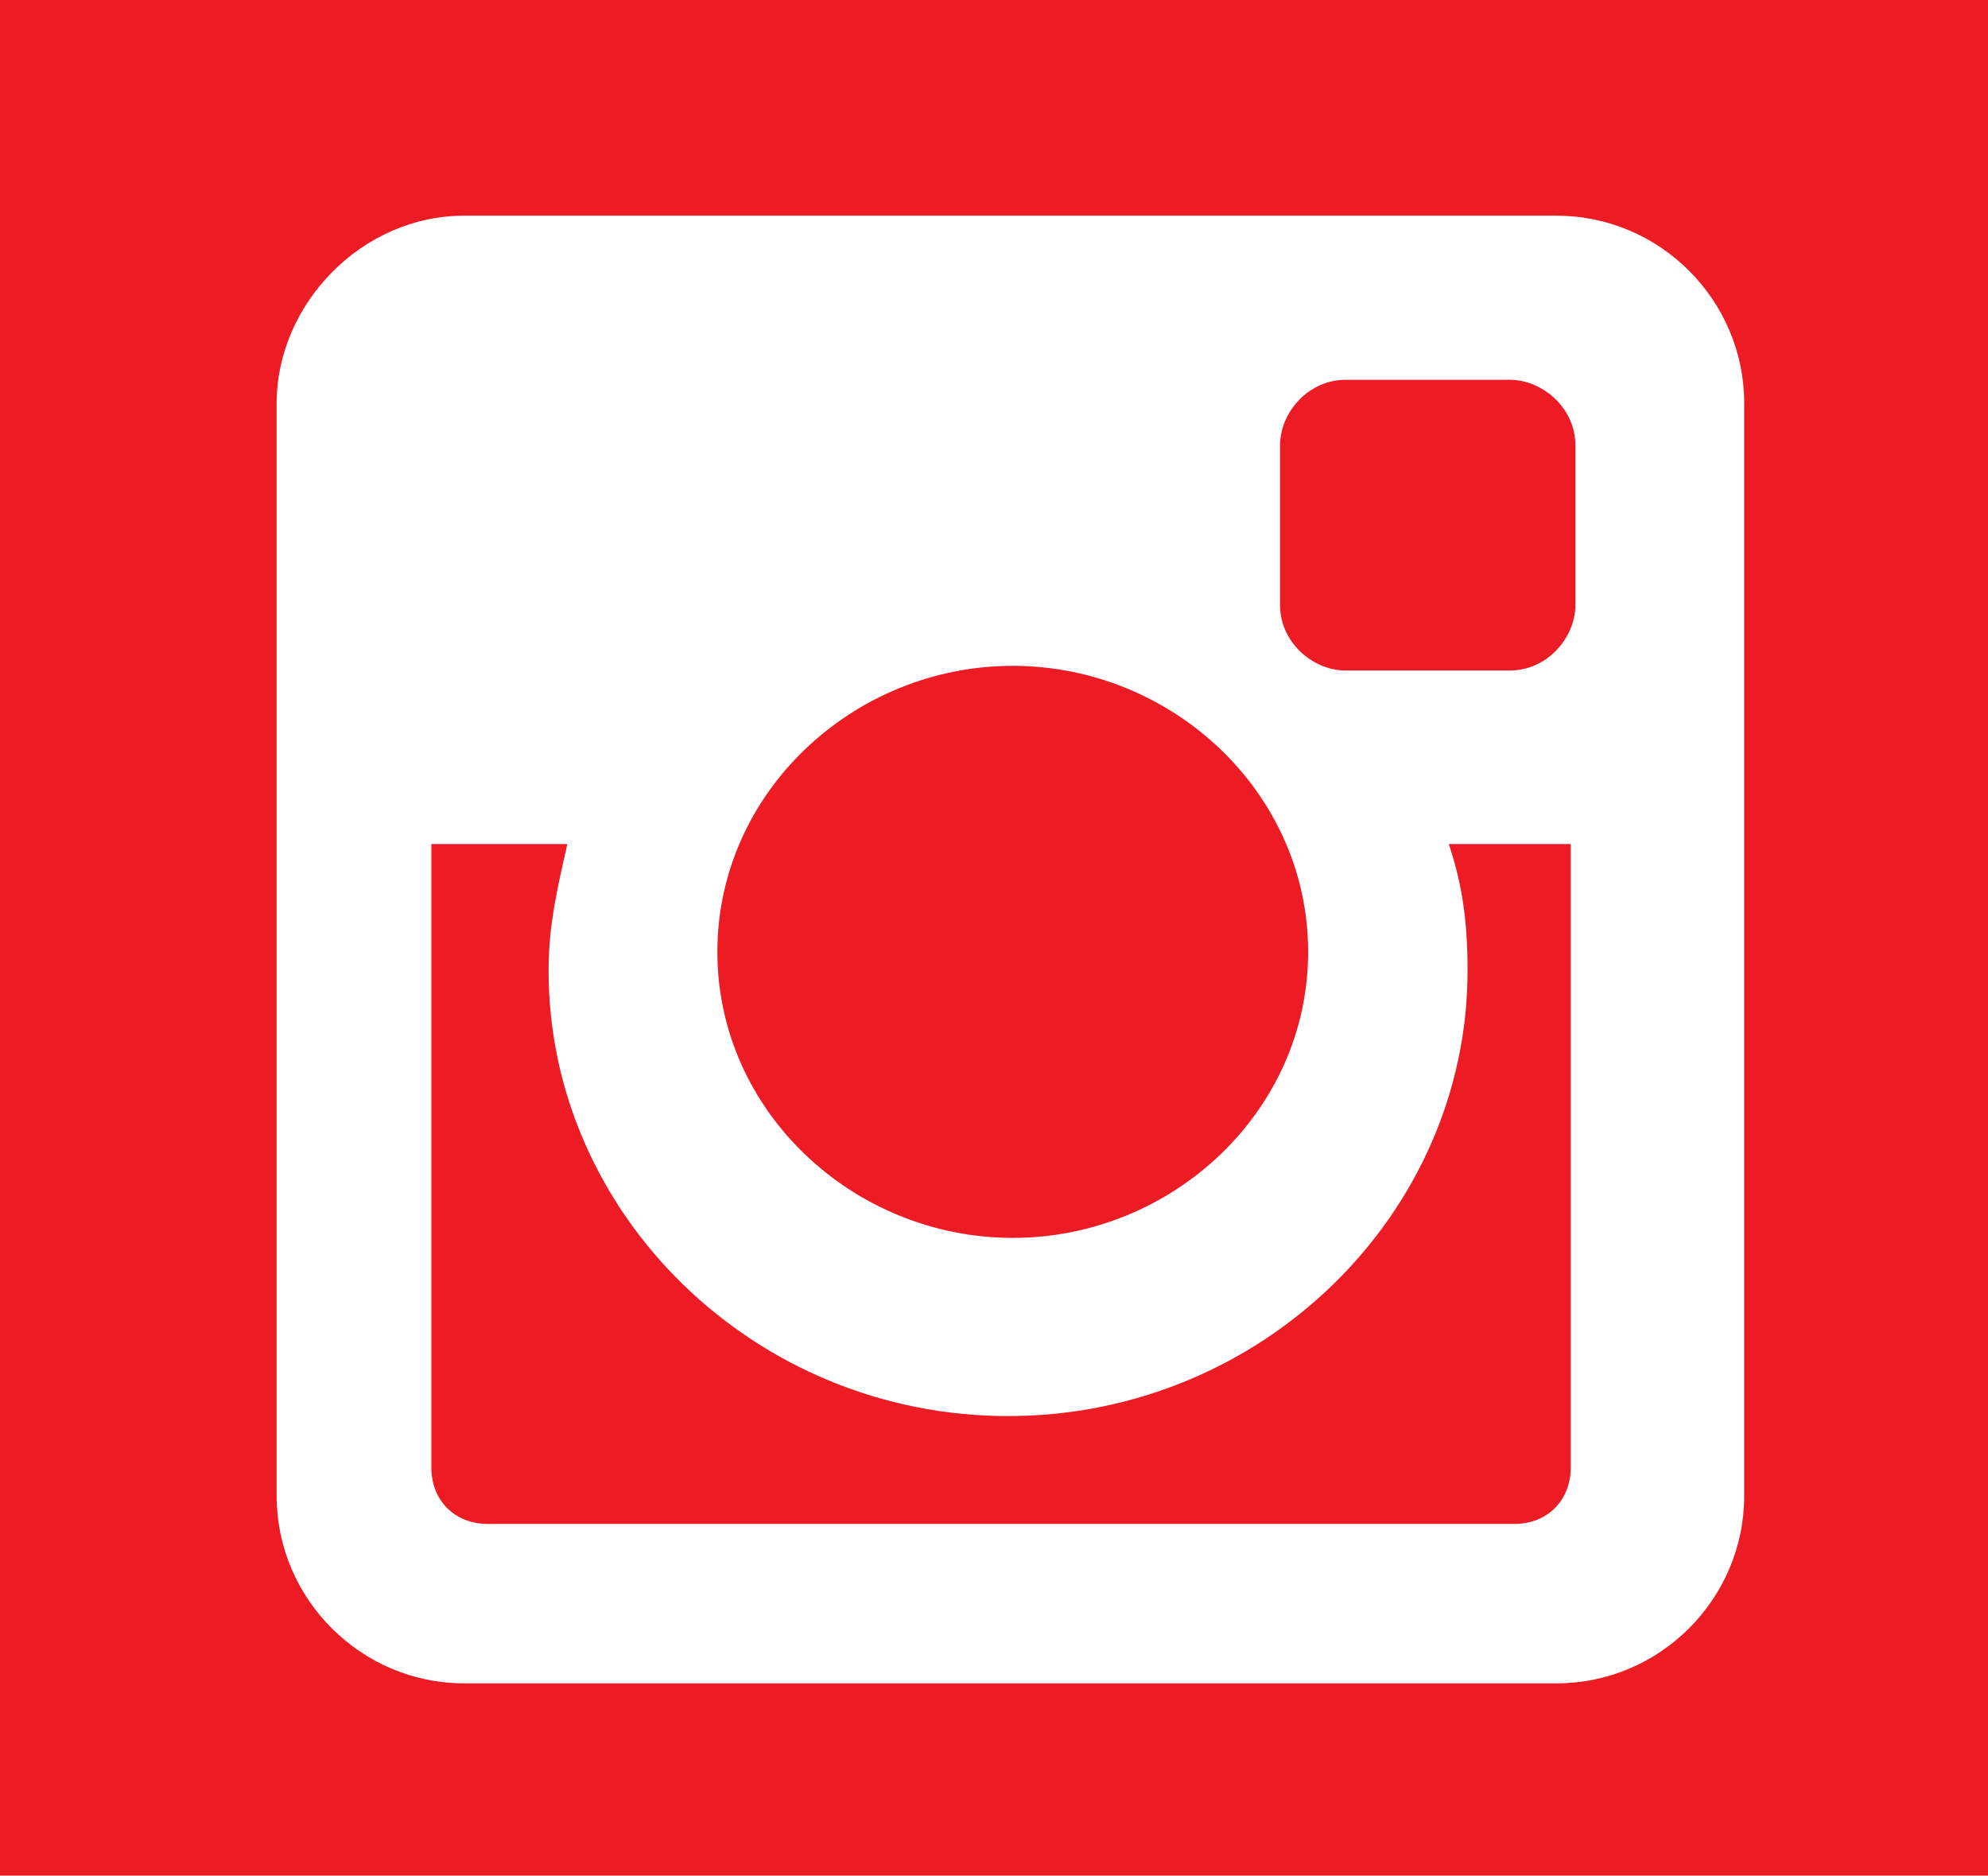
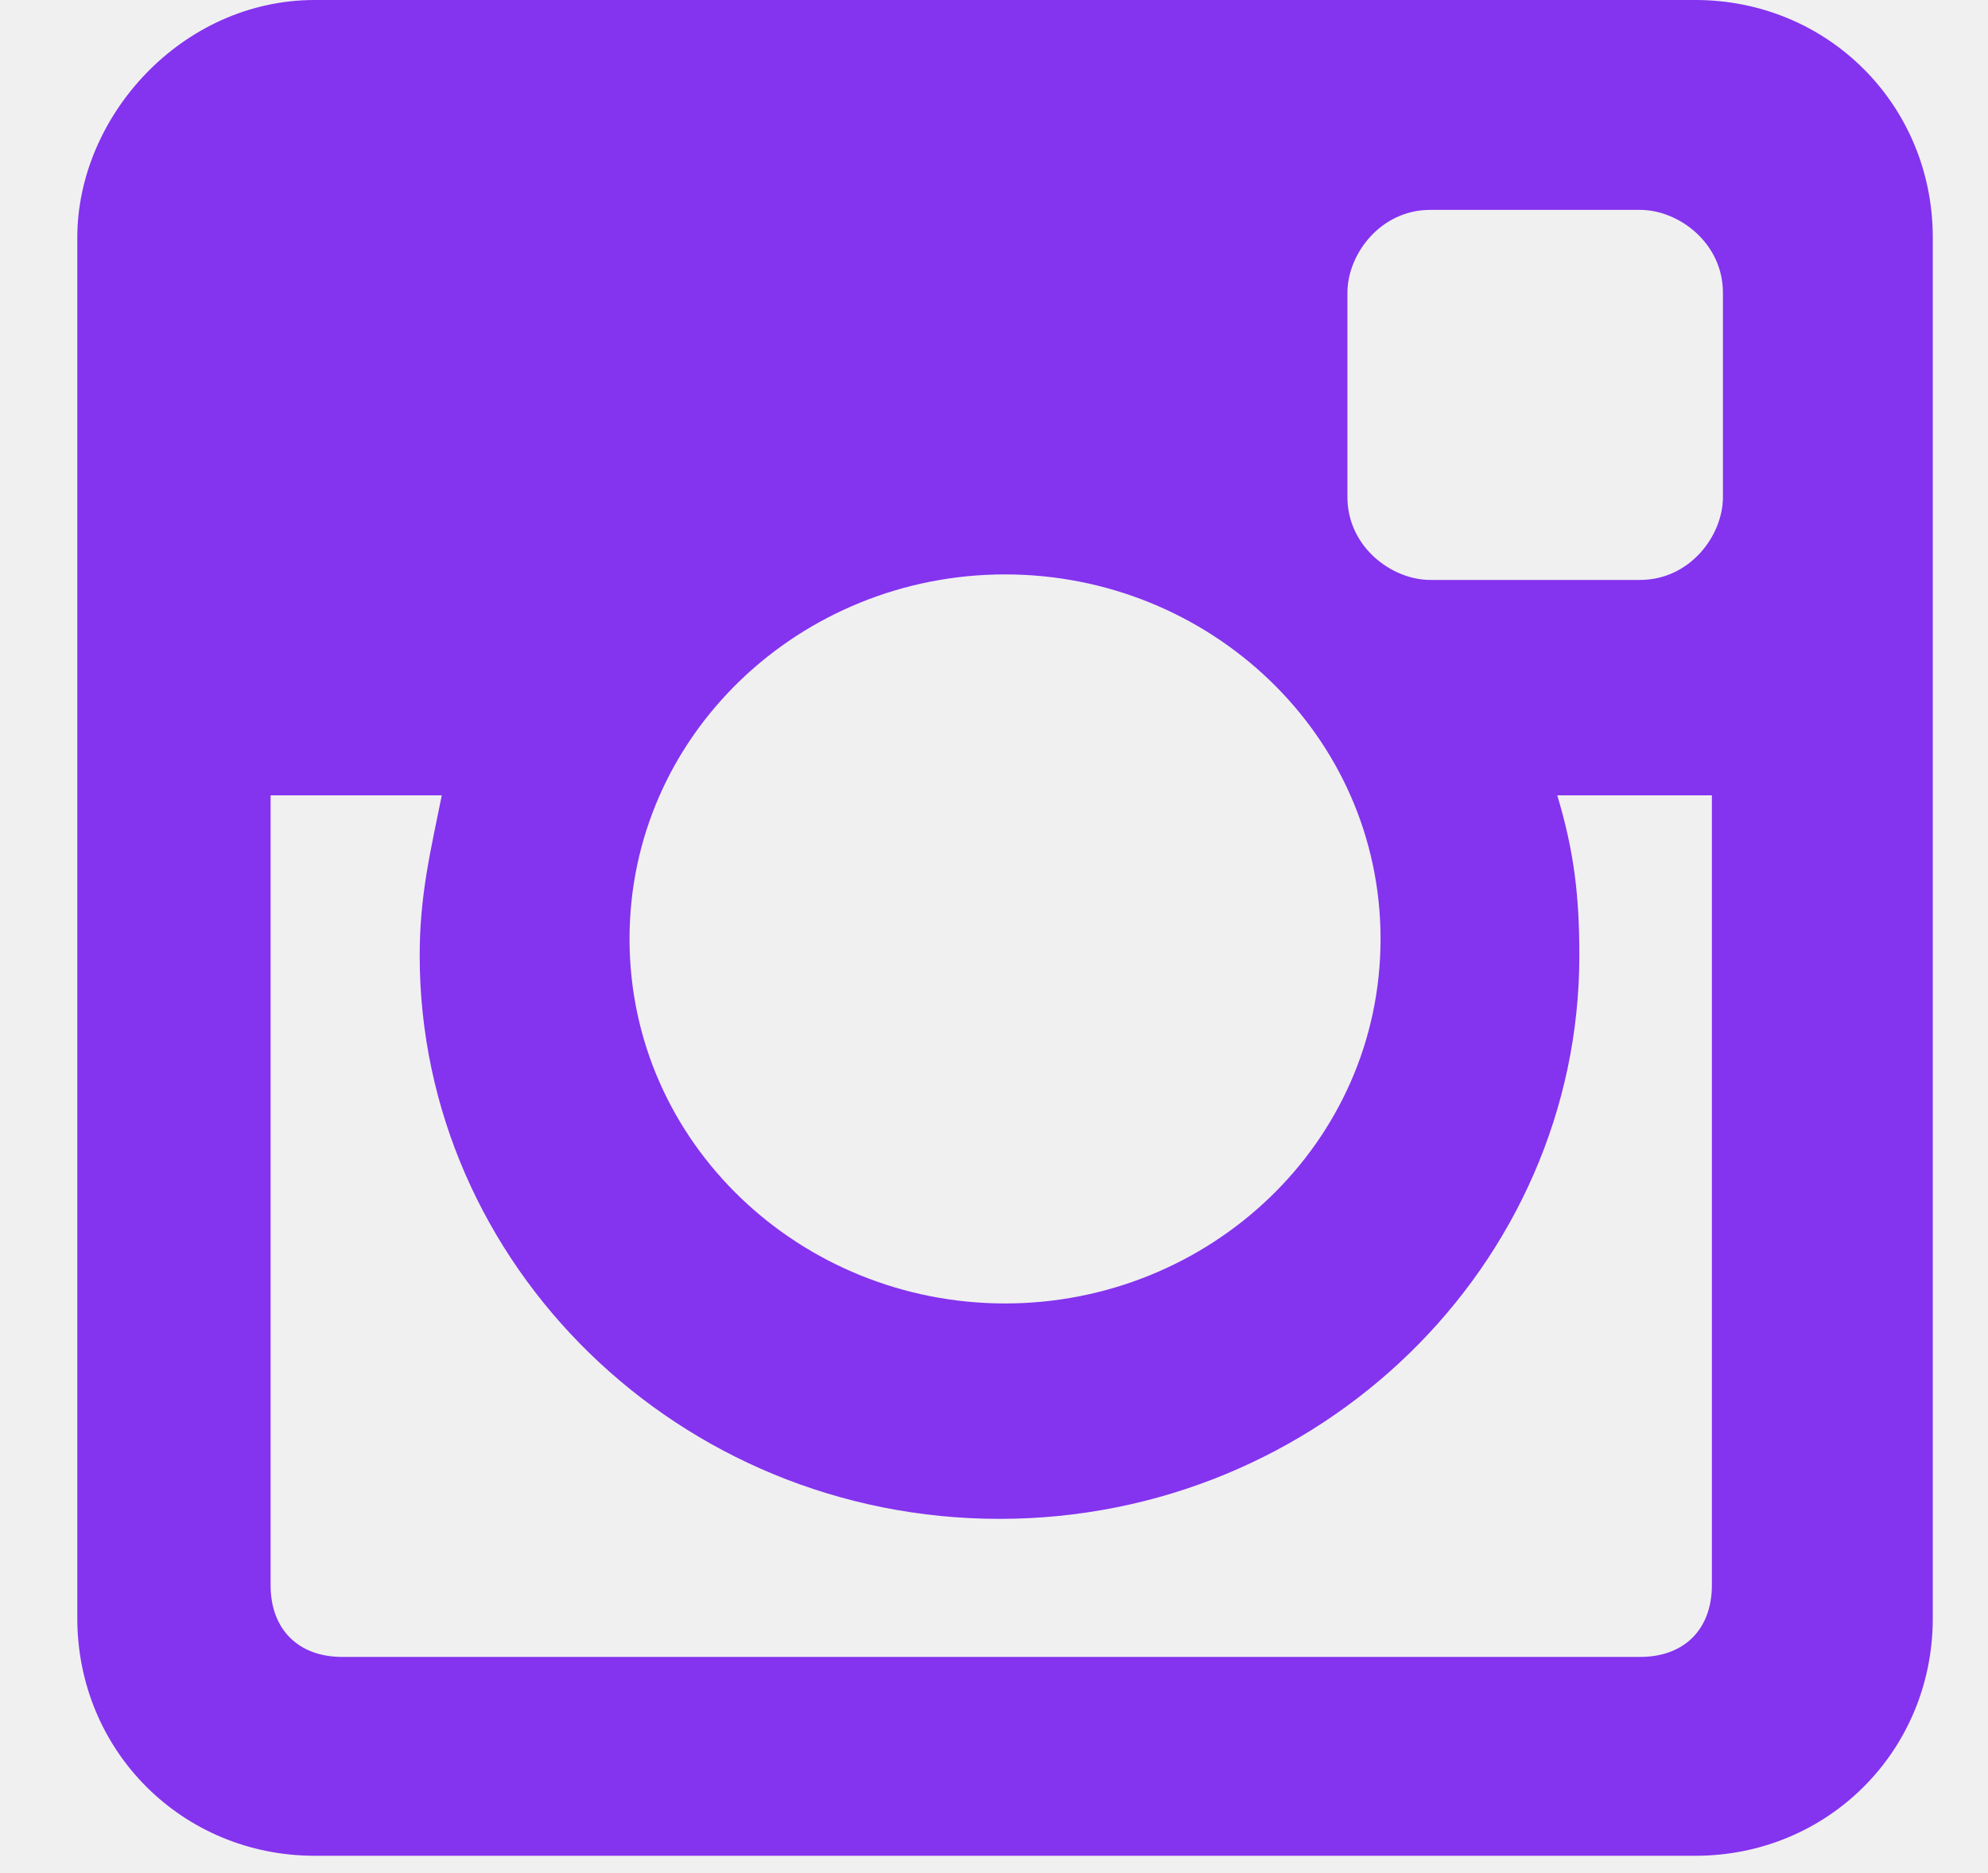
- <svg xmlns="http://www.w3.org/2000/svg" version="1.1" id="Layer_1" x="0px" y="0px" viewBox="-182.1 181 42.4 40" style="enable-background:new -182.1 181 42.4 40;" xml:space="preserve">
+ <svg xmlns="http://www.w3.org/2000/svg" version="1.1" id="Layer_1" x="0px" y="0px" viewBox="-178.9 184 36 33.9" style="enable-background:new -178.9 184 36 33.9;" xml:space="preserve">
  <style type="text/css">
- 	.st0{fill:#ED1C24;}
- 	.st1{fill:#FFFFFF;}
+ 	.st0{fill:#8433EF;}
</style>
-   <rect x="-182.1" y="181" class="st0" width="42.4" height="40" />
  <g>
-     <path class="st1" d="M-172.2,185.6h23.3c2.2,0,4,1.8,4,4v23.3c0,2.2-1.8,4-4,4h-23.3c-2.2,0-4-1.8-4-4v-23.3   C-176.2,187.5-174.4,185.6-172.2,185.6z M-153.4,189.1c-0.8,0-1.4,0.7-1.4,1.4v3.4c0,0.8,0.7,1.4,1.4,1.4h3.5   c0.8,0,1.4-0.7,1.4-1.4v-3.4c0-0.8-0.7-1.4-1.4-1.4H-153.4z M-148.4,199h-2.8c0.3,0.9,0.4,1.7,0.4,2.7c0,5.2-4.4,9.5-9.8,9.5   s-9.8-4.3-9.8-9.5c0-1,0.2-1.8,0.4-2.7h-2.9v13.3c0,0.7,0.5,1.2,1.2,1.2h21.9c0.7,0,1.2-0.5,1.2-1.2V199H-148.4z M-160.5,195.2   c-3.4,0-6.3,2.7-6.3,6.1s2.9,6.1,6.3,6.1s6.3-2.7,6.3-6.1C-154.2,197.9-157.1,195.2-160.5,195.2z" />
+     <path class="st0" d="M-173.2,184h25c2.4,0,4.3,1.9,4.3,4.3v25c0,2.4-1.9,4.3-4.3,4.3h-25c-2.4,0-4.3-1.9-4.3-4.3v-25   C-177.5,186.1-175.6,184-173.2,184z M-153,187.8c-0.9,0-1.5,0.8-1.5,1.5v3.7c0,0.9,0.8,1.5,1.5,1.5h3.8c0.9,0,1.5-0.8,1.5-1.5v-3.7   c0-0.9-0.8-1.5-1.5-1.5H-153z M-147.7,198.4h-3c0.3,1,0.4,1.8,0.4,2.9c0,5.6-4.7,10.2-10.5,10.2c-5.8,0-10.5-4.6-10.5-10.2   c0-1.1,0.2-1.9,0.4-2.9h-3.1v14.3c0,0.8,0.5,1.3,1.3,1.3h23.5c0.8,0,1.3-0.5,1.3-1.3v-14.3H-147.7z M-160.7,194.4   c-3.7,0-6.8,2.9-6.8,6.6c0,3.7,3.1,6.6,6.8,6.6c3.7,0,6.8-2.9,6.8-6.6C-153.9,197.3-157,194.4-160.7,194.4z" />
  </g>
</svg>
